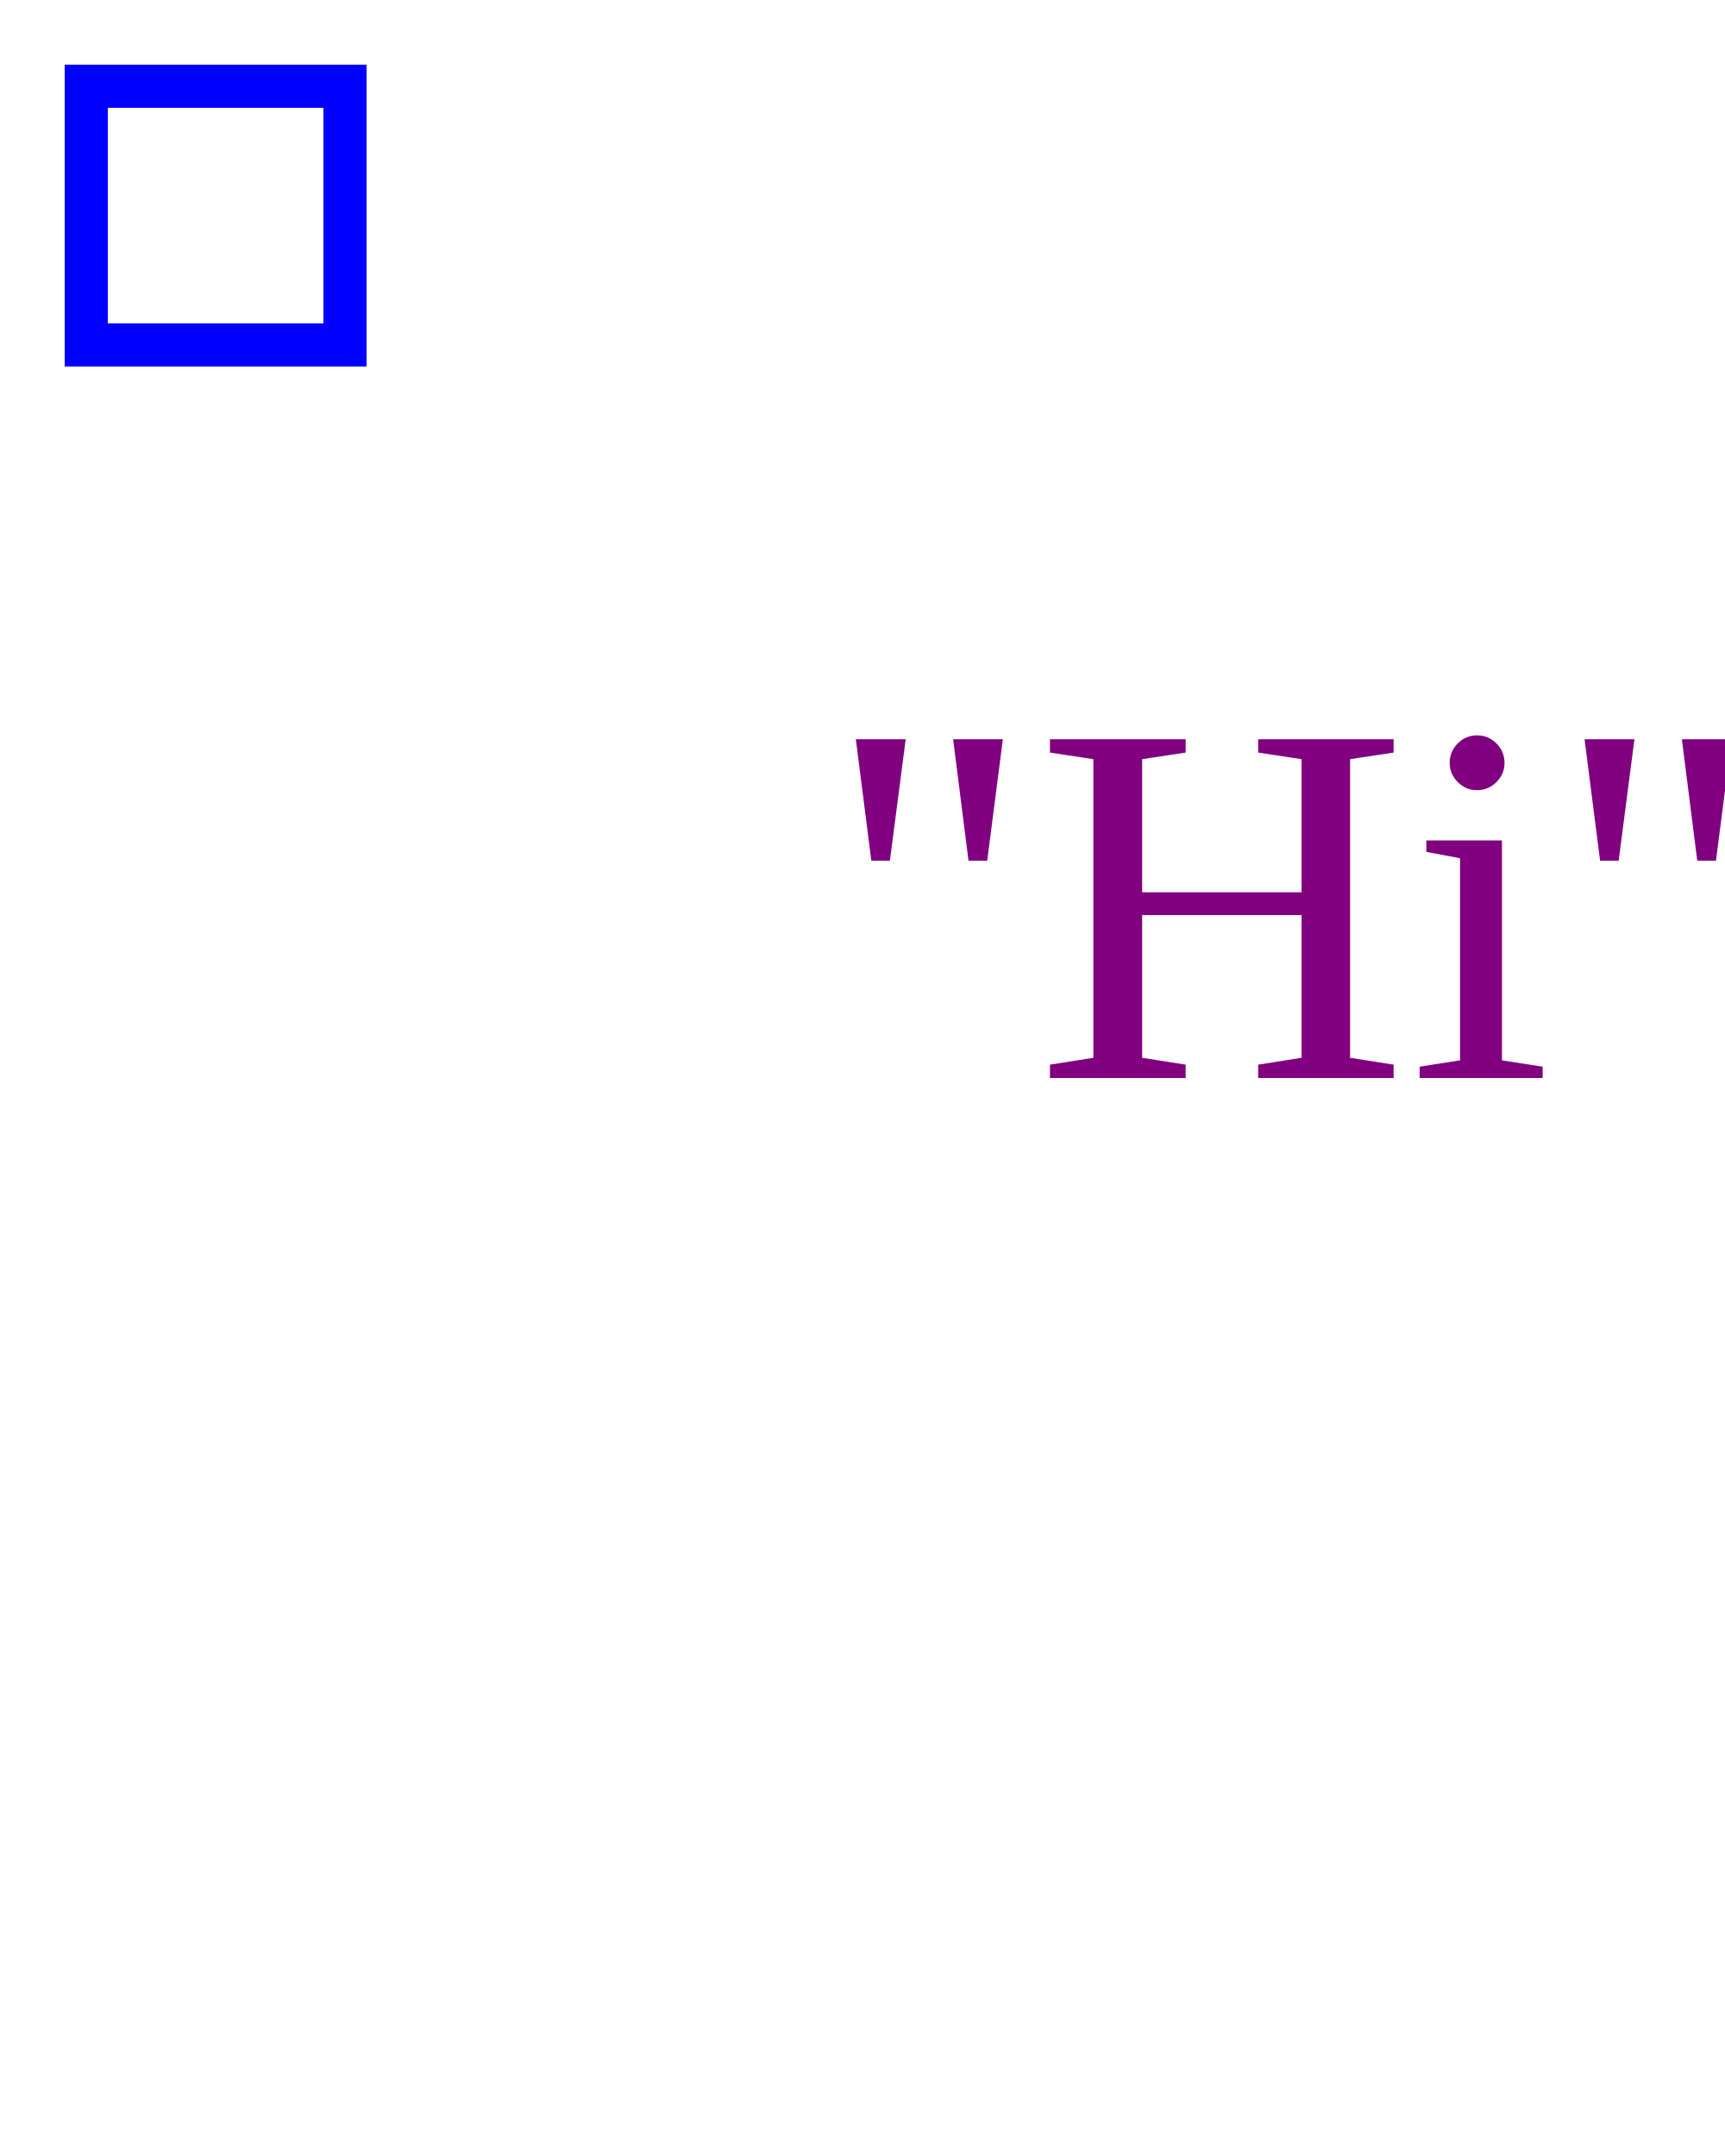
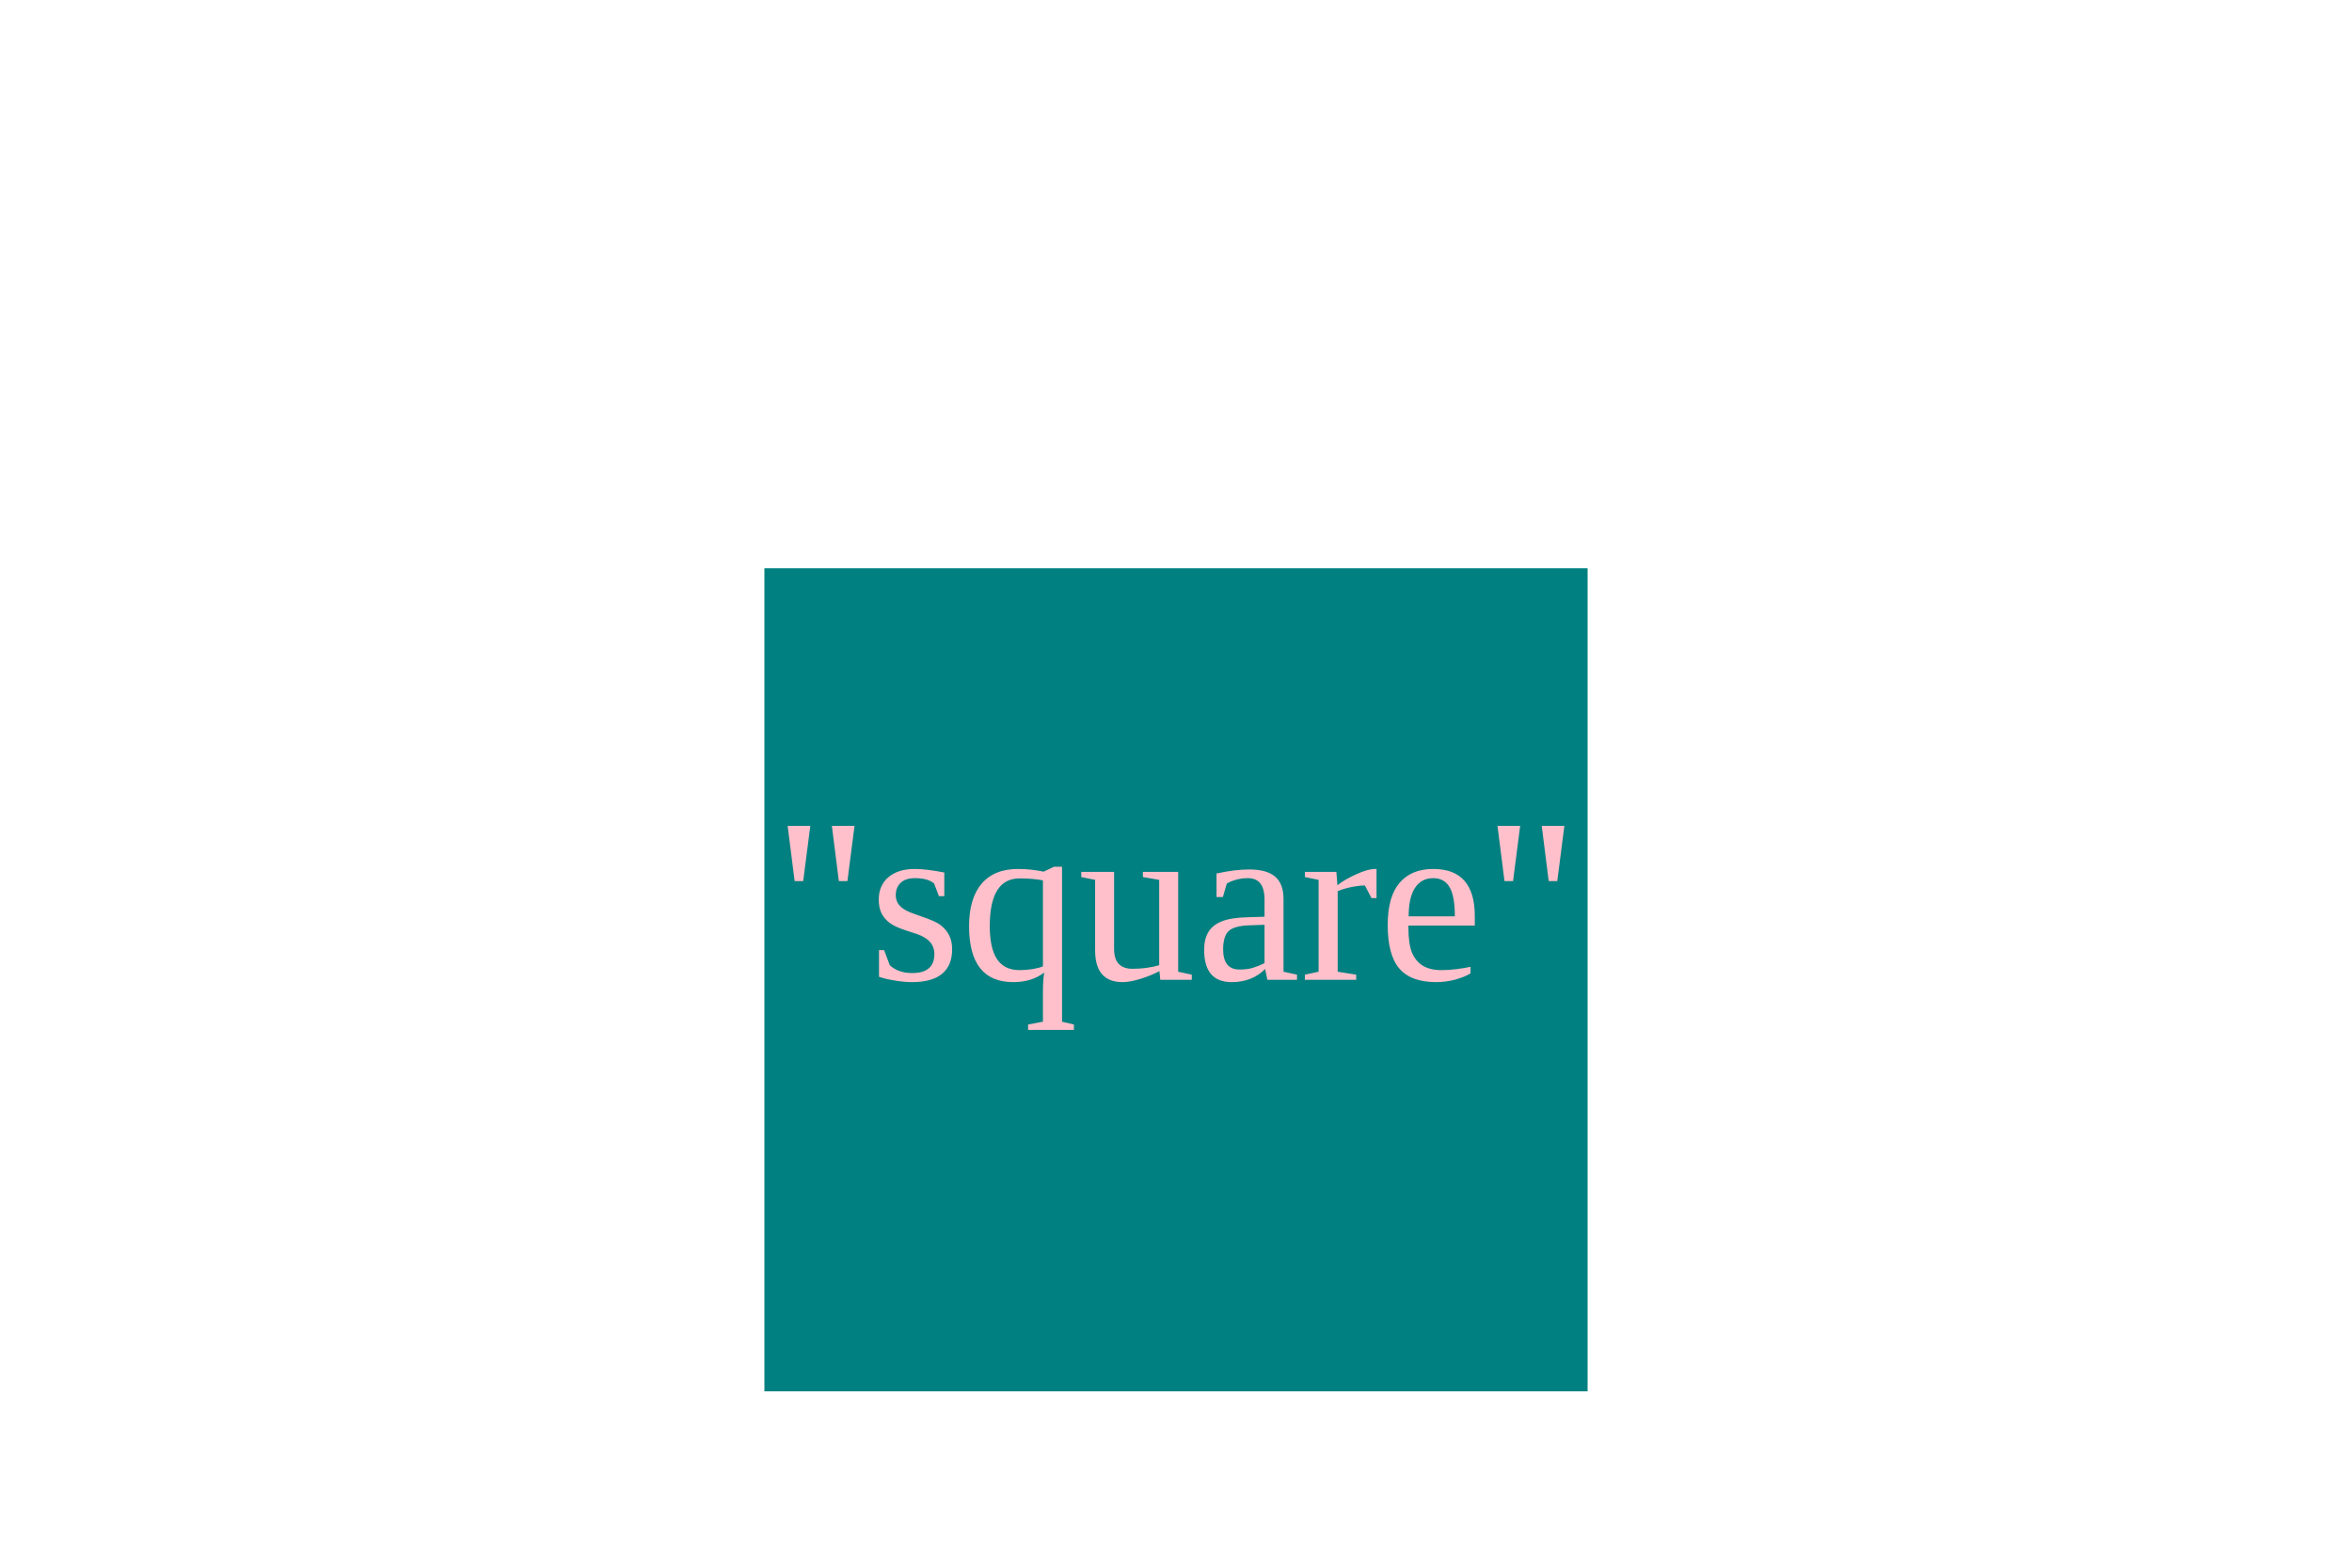
- <svg xmlns="http://www.w3.org/2000/svg" width="200" height="250" version="1.1">
-   <rect x="10" y="10" width="30" height="30" stroke="blue" fill="transparent" stroke-width="5" />
-   <text x="150" y="125" font-size="60" text-anchor="middle" fill="purple">"Hi"</text>
+ <svg xmlns="http://www.w3.org/2000/svg" width="300" height="200" version="1.1">
+   <rect x="100" y="75" width="100" height="100" stroke="teal" fill="teal" stroke-width="5" />
+   <text x="150" y="125" font-size="30" text-anchor="middle" fill="pink">"square"</text>
</svg>
